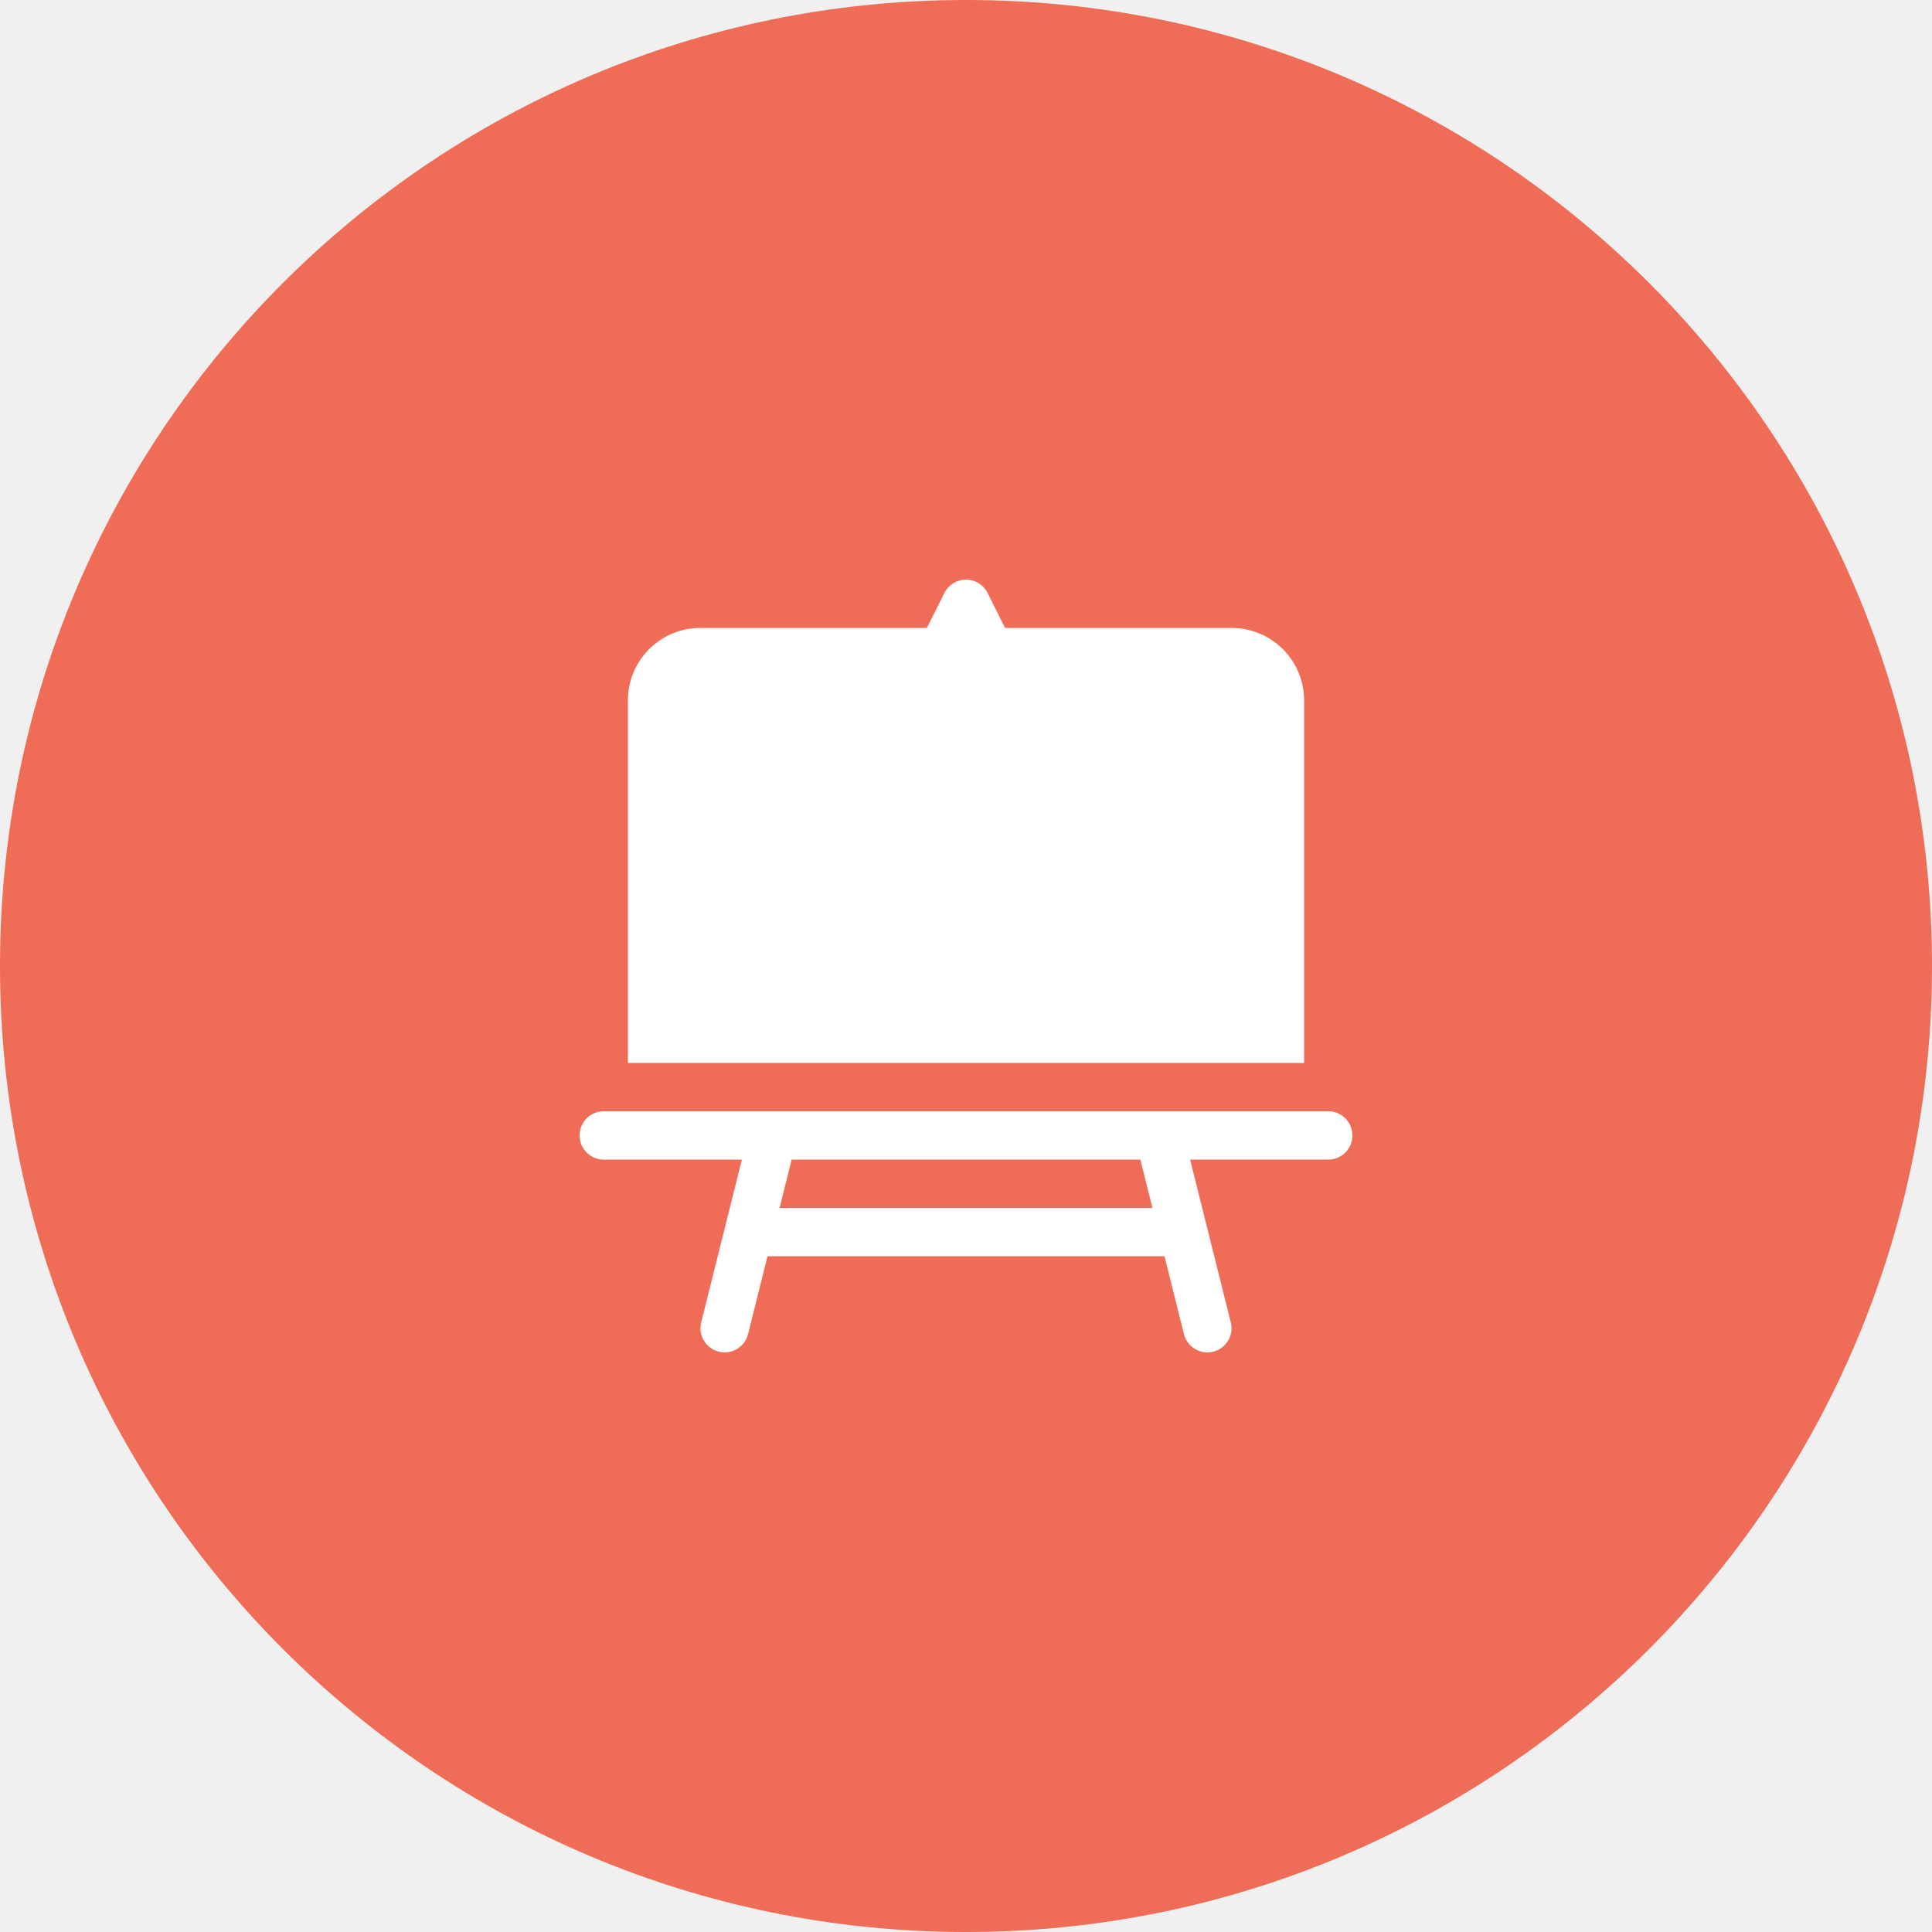
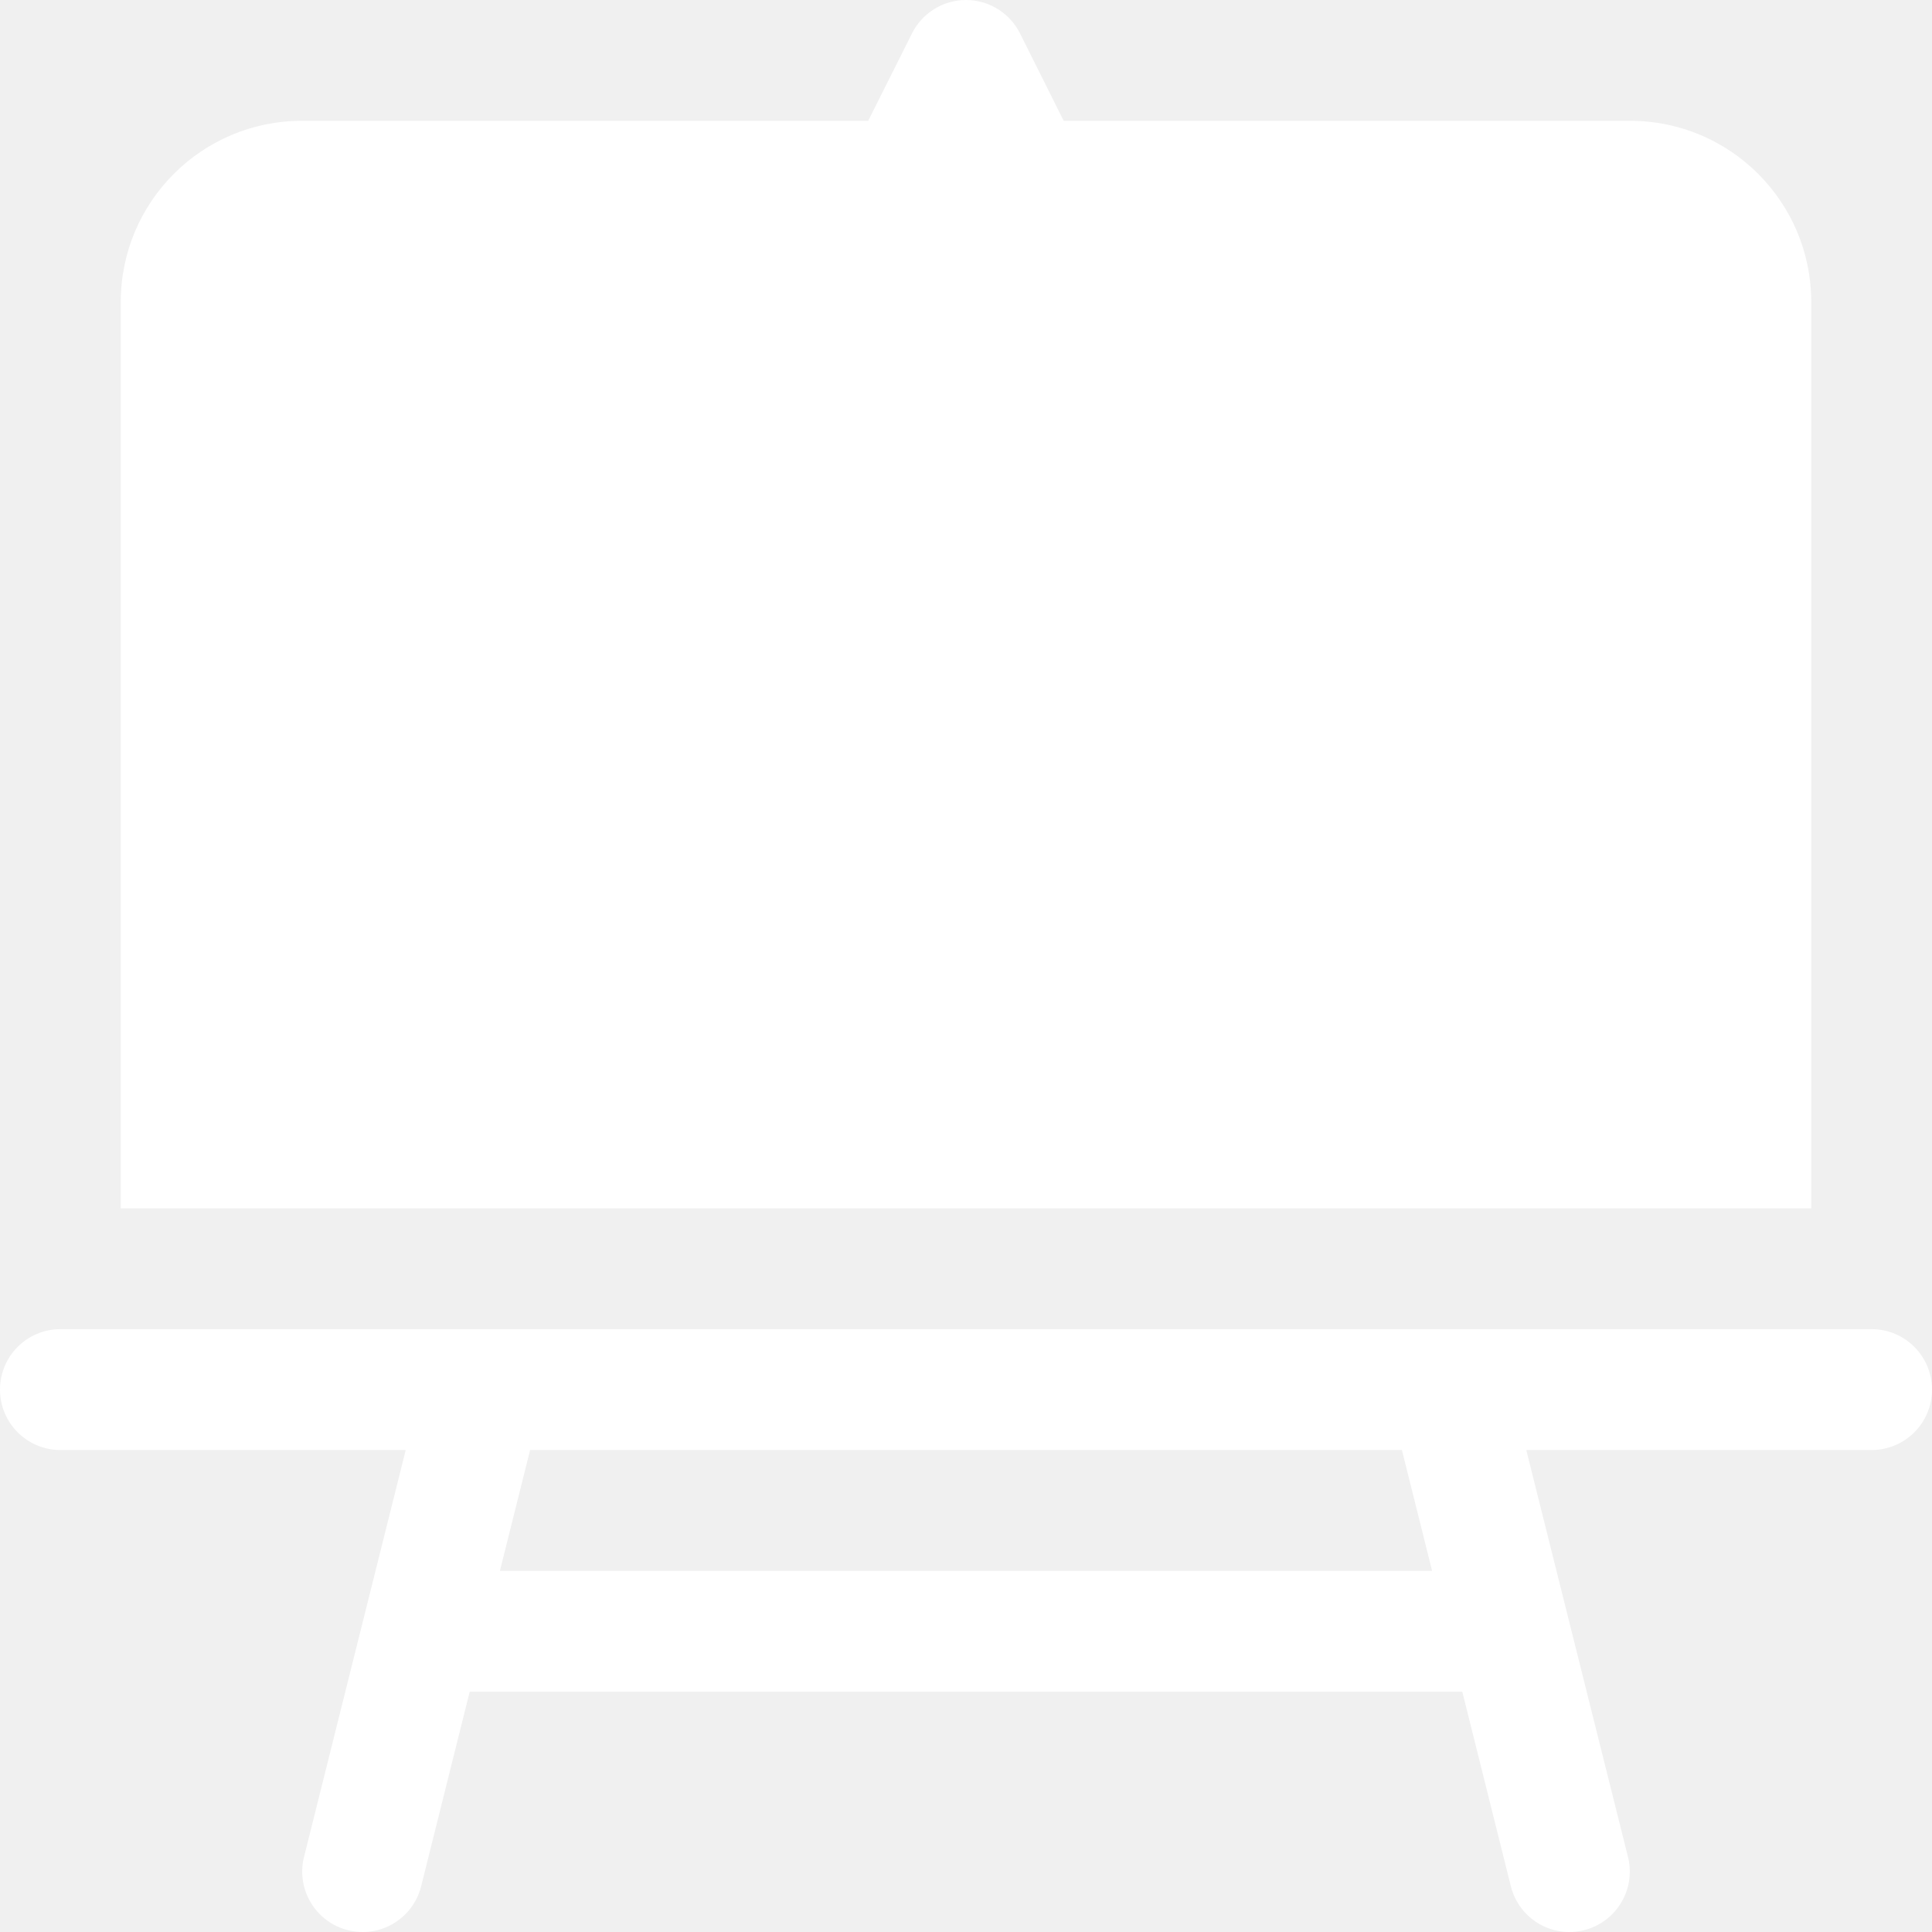
- <svg xmlns="http://www.w3.org/2000/svg" width="80" height="80" viewBox="0 0 80 80" fill="none">
-   <circle cx="40" cy="40" r="40" fill="#EF6C57" />
-   <path fill-rule="evenodd" clip-rule="evenodd" d="M40 24C40.378 24 40.724 24.214 40.894 24.552L41.618 26.001H51C52.657 26.001 54 27.345 54 29.003V44.014H26V29.003C26 27.345 27.343 26.001 29 26.001H38.38L39.106 24.552C39.276 24.214 39.622 24 40 24ZM25 46.015C24.448 46.015 24 46.463 24 47.016C24 47.569 24.448 48.017 25 48.017H30.72L29.03 54.779C28.911 55.31 29.236 55.838 29.764 55.97C30.291 56.102 30.826 55.788 30.97 55.264L31.78 52.02H48.22L49.03 55.264C49.174 55.788 49.709 56.102 50.236 55.97C50.764 55.838 51.089 55.31 50.97 54.779L49.28 48.017H55C55.552 48.017 56 47.569 56 47.016C56 46.463 55.552 46.015 55 46.015H25ZM32.28 50.018L32.78 48.017H47.22L47.72 50.018H32.28Z" fill="white" />
+ <svg xmlns="http://www.w3.org/2000/svg" width="32" height="32" viewBox="0 0 32 32" fill="none">
+   <path fill-rule="evenodd" clip-rule="evenodd" d="M16 0C16.378 0 16.724 0.214 16.894 0.552L17.618 2.001H27C28.657 2.001 30 3.345 30 5.003V20.014H2V5.003C2 3.345 3.343 2.001 5 2.001H14.38L15.106 0.552C15.276 0.214 15.622 0 16 0ZM1 22.015C0.448 22.015 0 22.463 0 23.016C0 23.569 0.448 24.017 1 24.017H6.72L5.03 30.779C4.911 31.31 5.236 31.838 5.764 31.97C6.291 32.102 6.826 31.788 6.97 31.264L7.78 28.02H24.22L25.03 31.264C25.174 31.788 25.709 32.102 26.236 31.97C26.764 31.838 27.089 31.31 26.97 30.779L25.28 24.017H31C31.552 24.017 32 23.569 32 23.016C32 22.463 31.552 22.015 31 22.015H1ZM8.28 26.018L8.78 24.017H23.22L23.72 26.018H8.28Z" fill="white" />
</svg>
